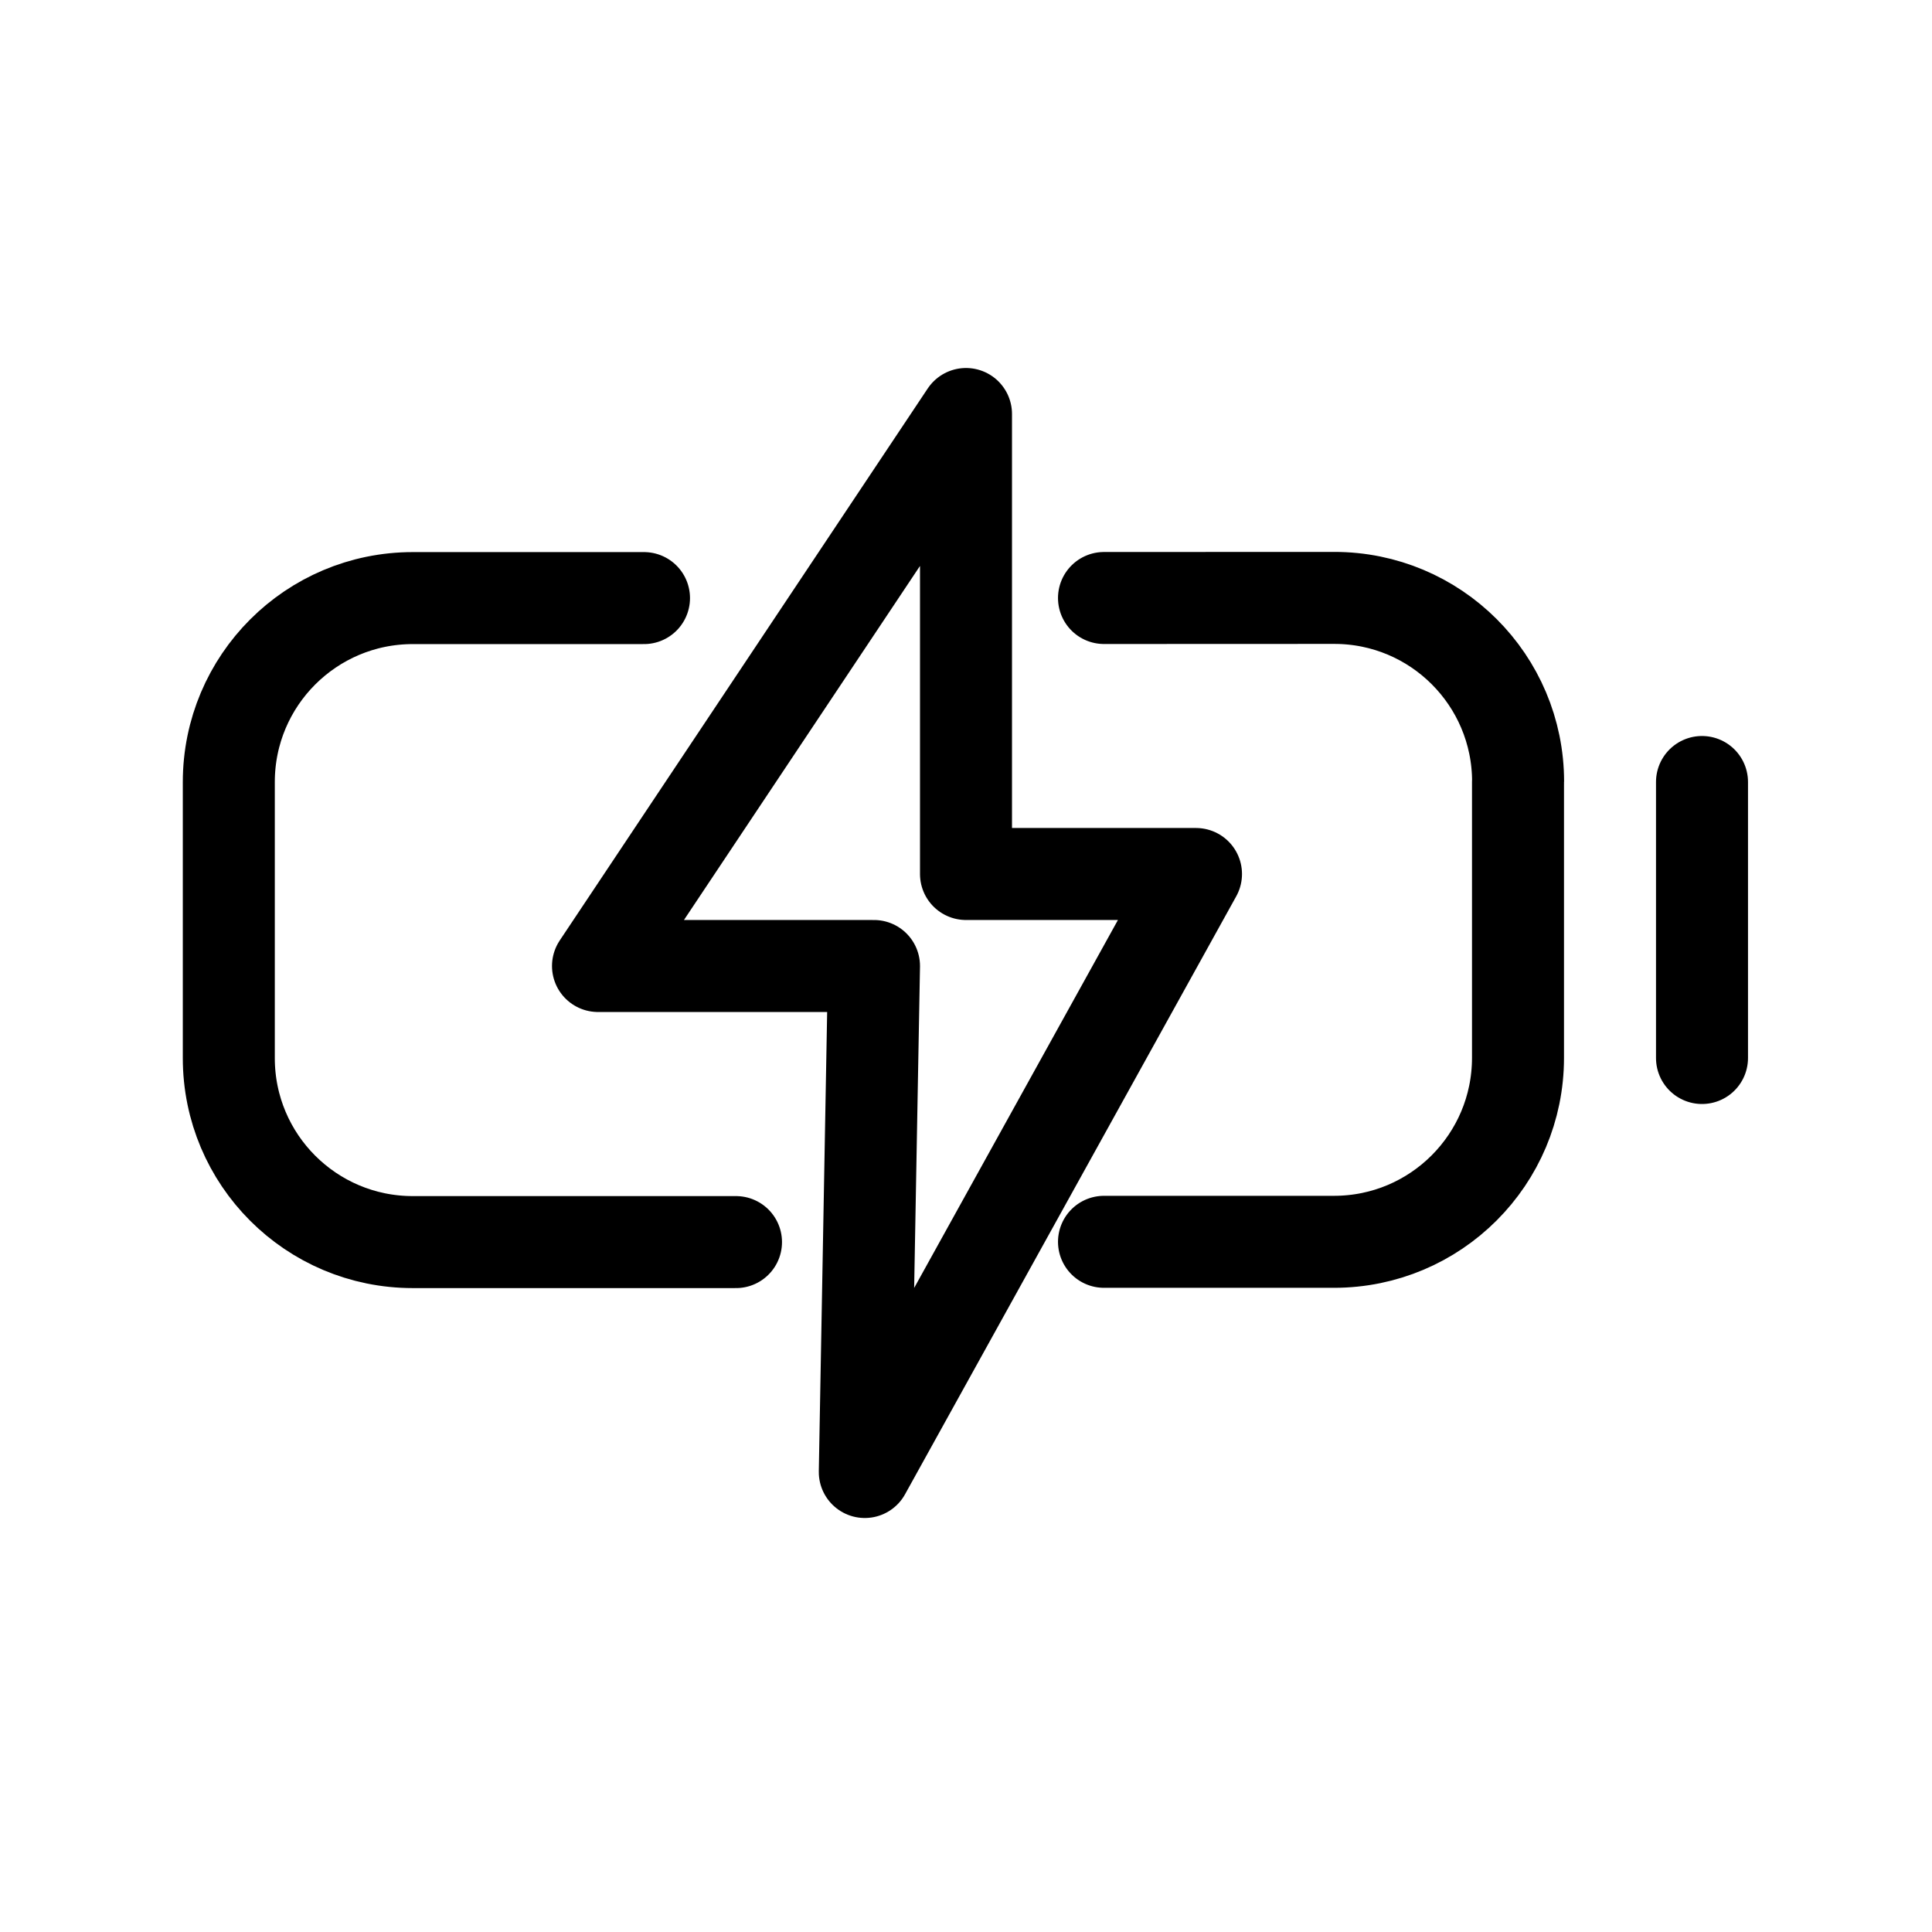
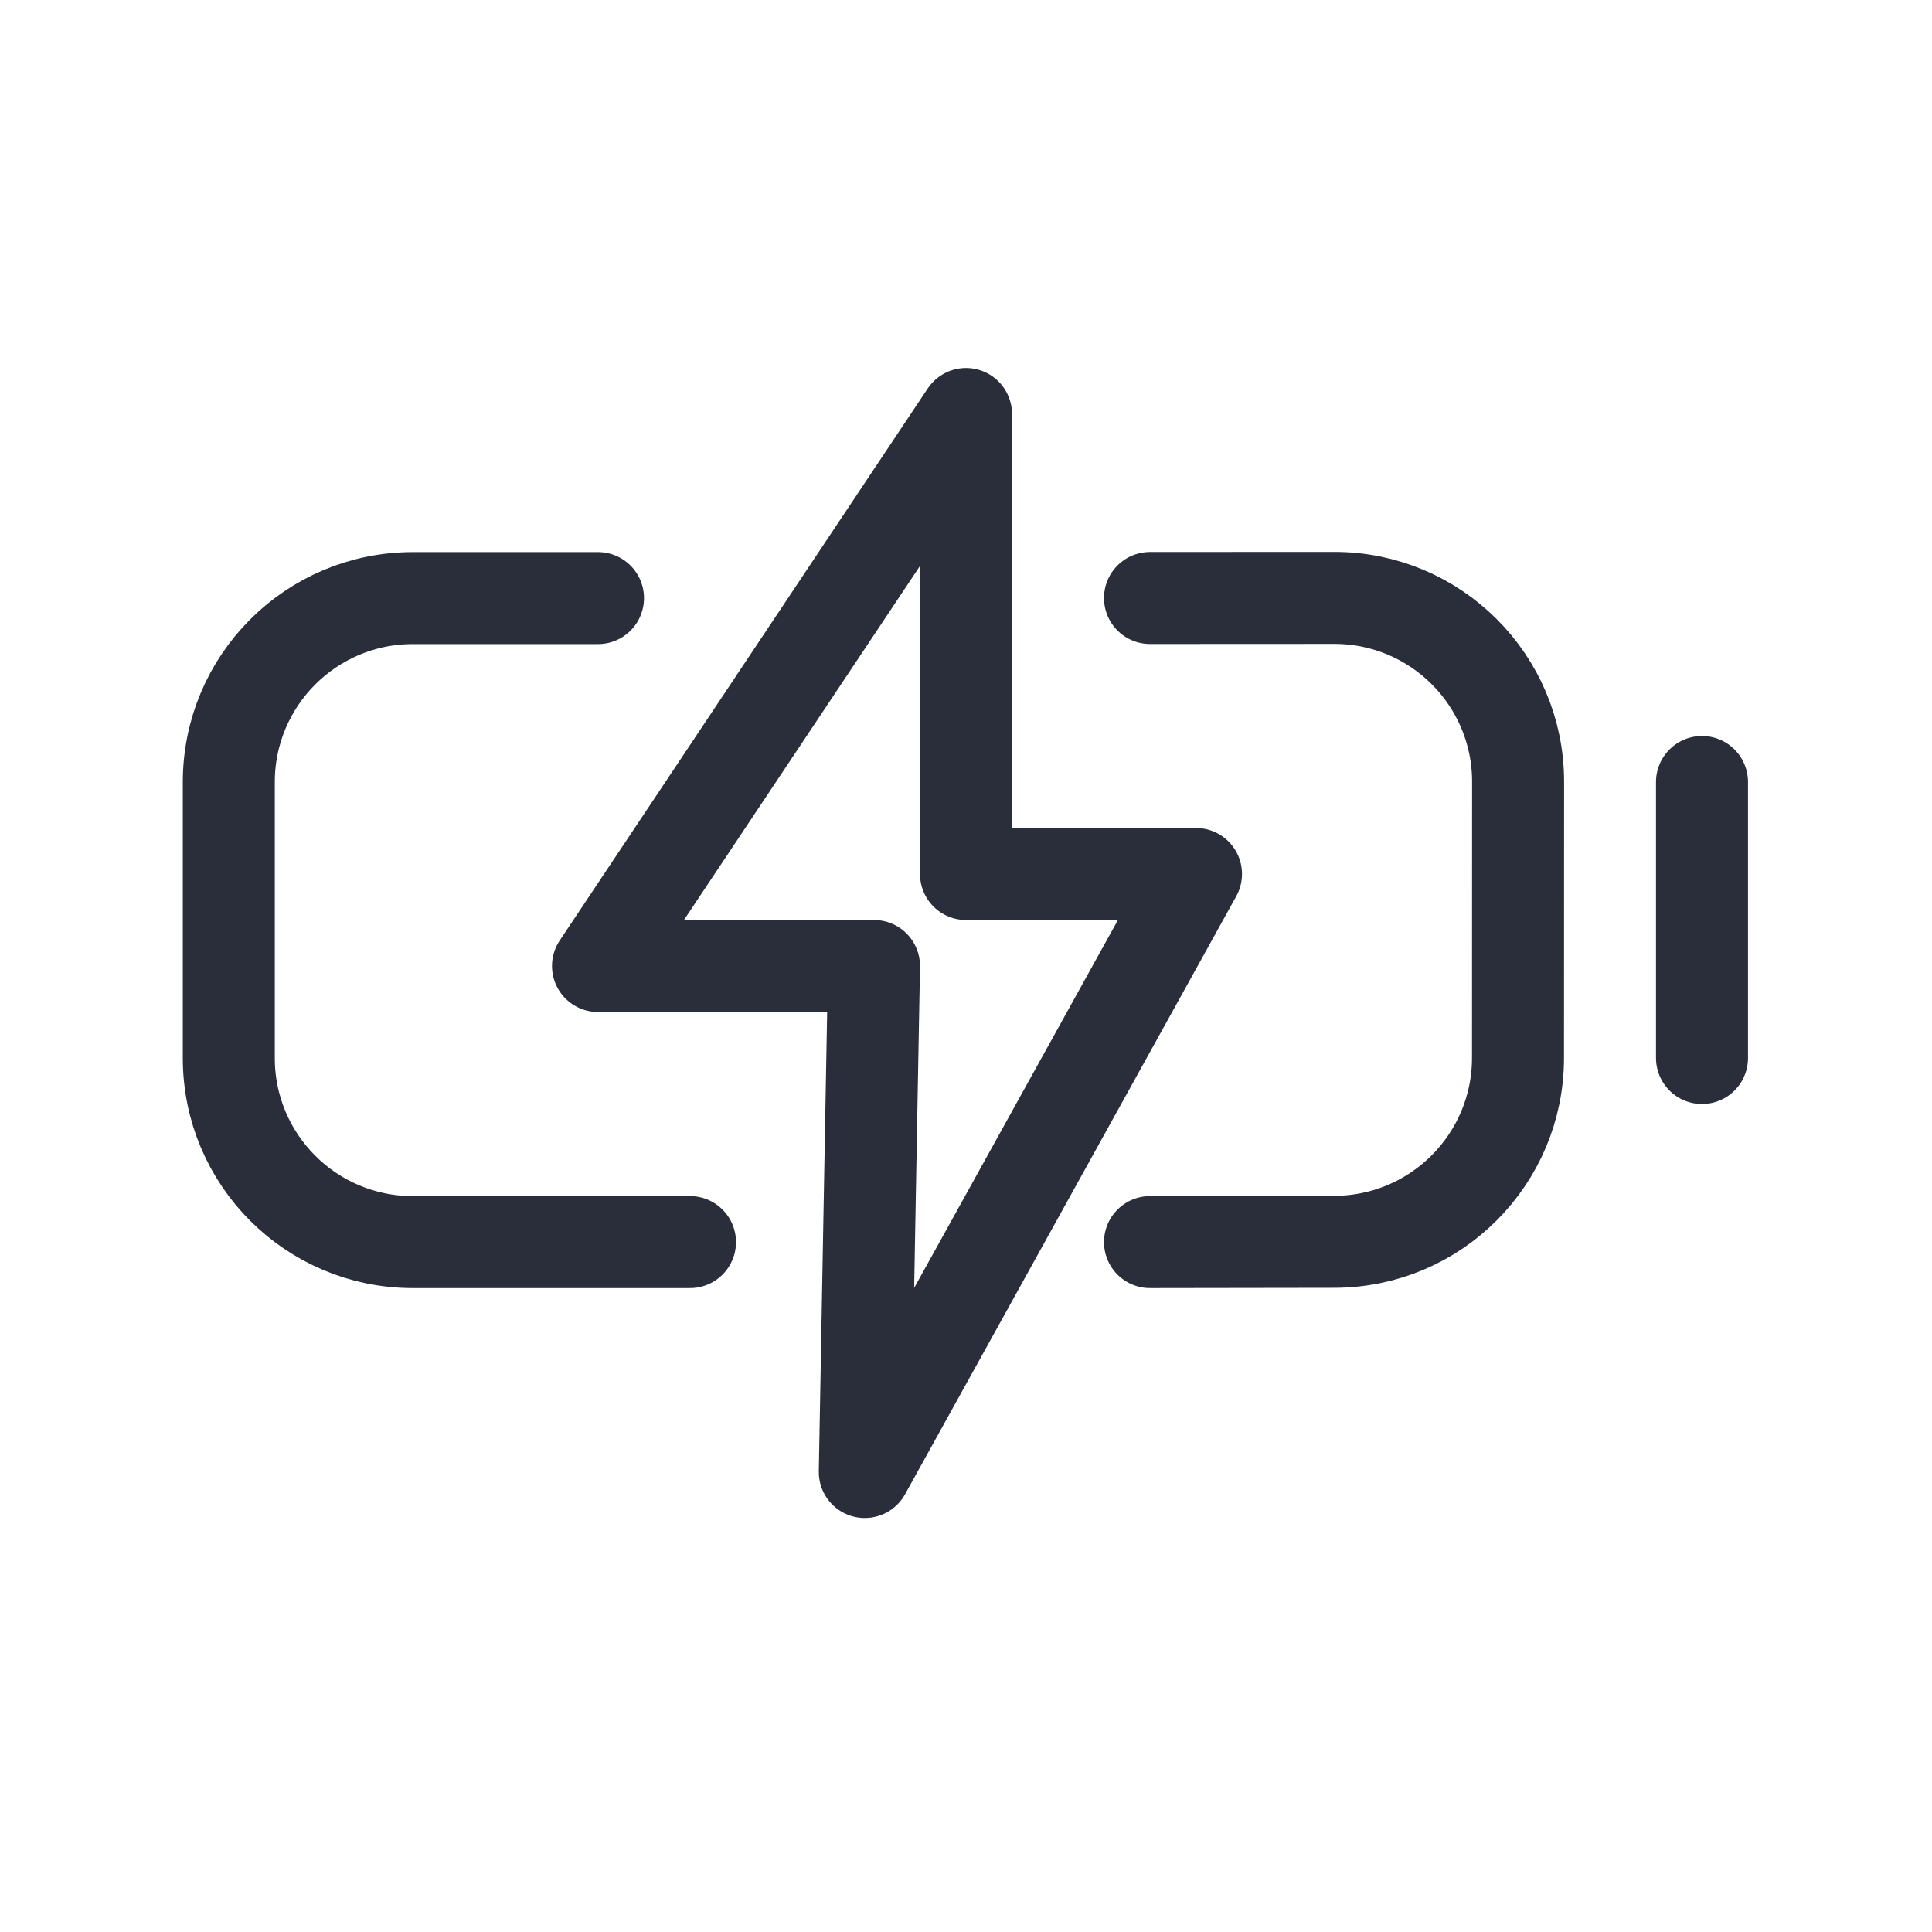
<svg xmlns="http://www.w3.org/2000/svg" height="21" viewBox="0 0 21 21" width="21">
-   <g fill="none" fill-rule="evenodd" stroke="currentColor" stroke-linecap="round" stroke-linejoin="round" transform="translate(2 4)">
-     <path d="m10 2.5 2.5-.001c1.105-.002 2.001.893 2.001 1.998 0.0 0.0 0.0.001-.001.001v3c0 1.105-.895 2-2 2h-2.5m-4 .003h-3.513c-1.105 0-2-.895-2-2v-3c0-1.105.895-2 2-2h2.513" />
+   <g fill="none" fill-rule="evenodd" stroke="#2a2e3b" stroke-linecap="round" stroke-linejoin="round" transform="translate(2 4)">
+     <path d="m10.5 2.5 2-.001c1.105-.002 2.001.893 2.001 1.998l-.001 3.001c0 1.105-.895 2-2 2l-2 .003m-5 0h-3.013c-1.105 0-2-.895-2-2v-3c0-1.105.895-2 2-2h2.013" />
    <path d="m8.5 5.5h2.5l-3.6 6.5.1-5.5h-3l4-6z" />
    <path d="m16.5 4.5v3" />
  </g>
</svg>
